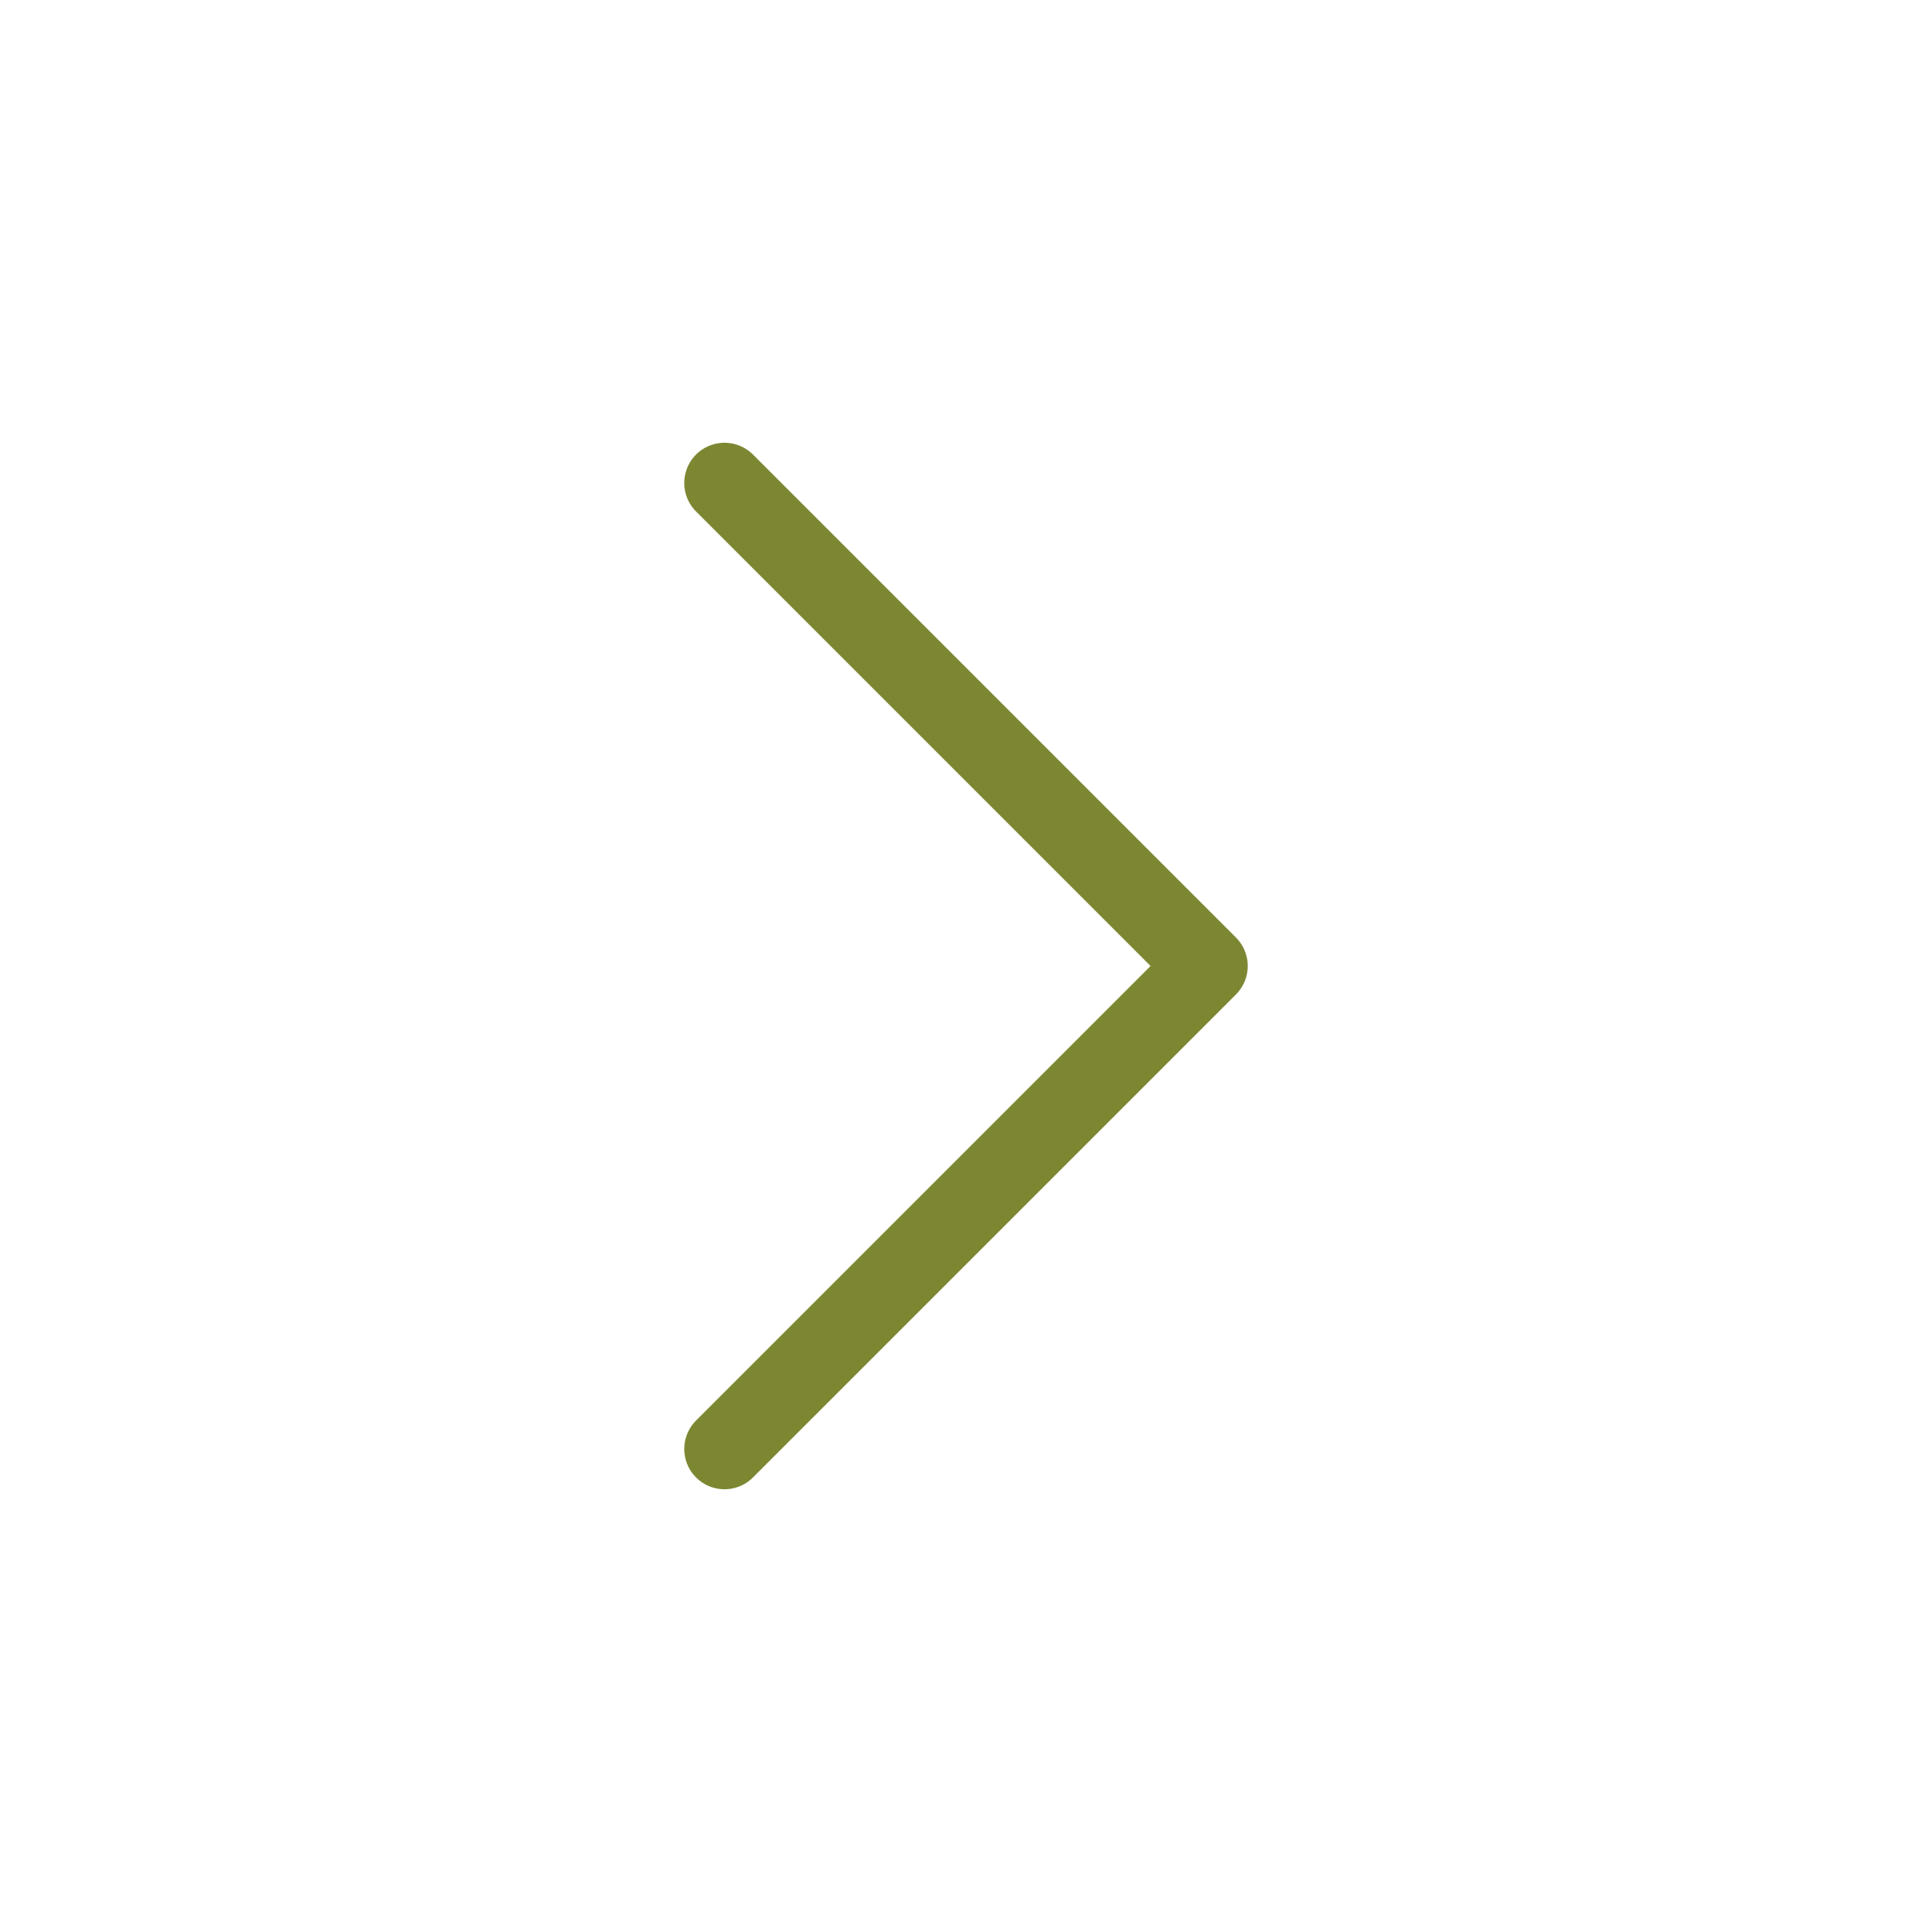
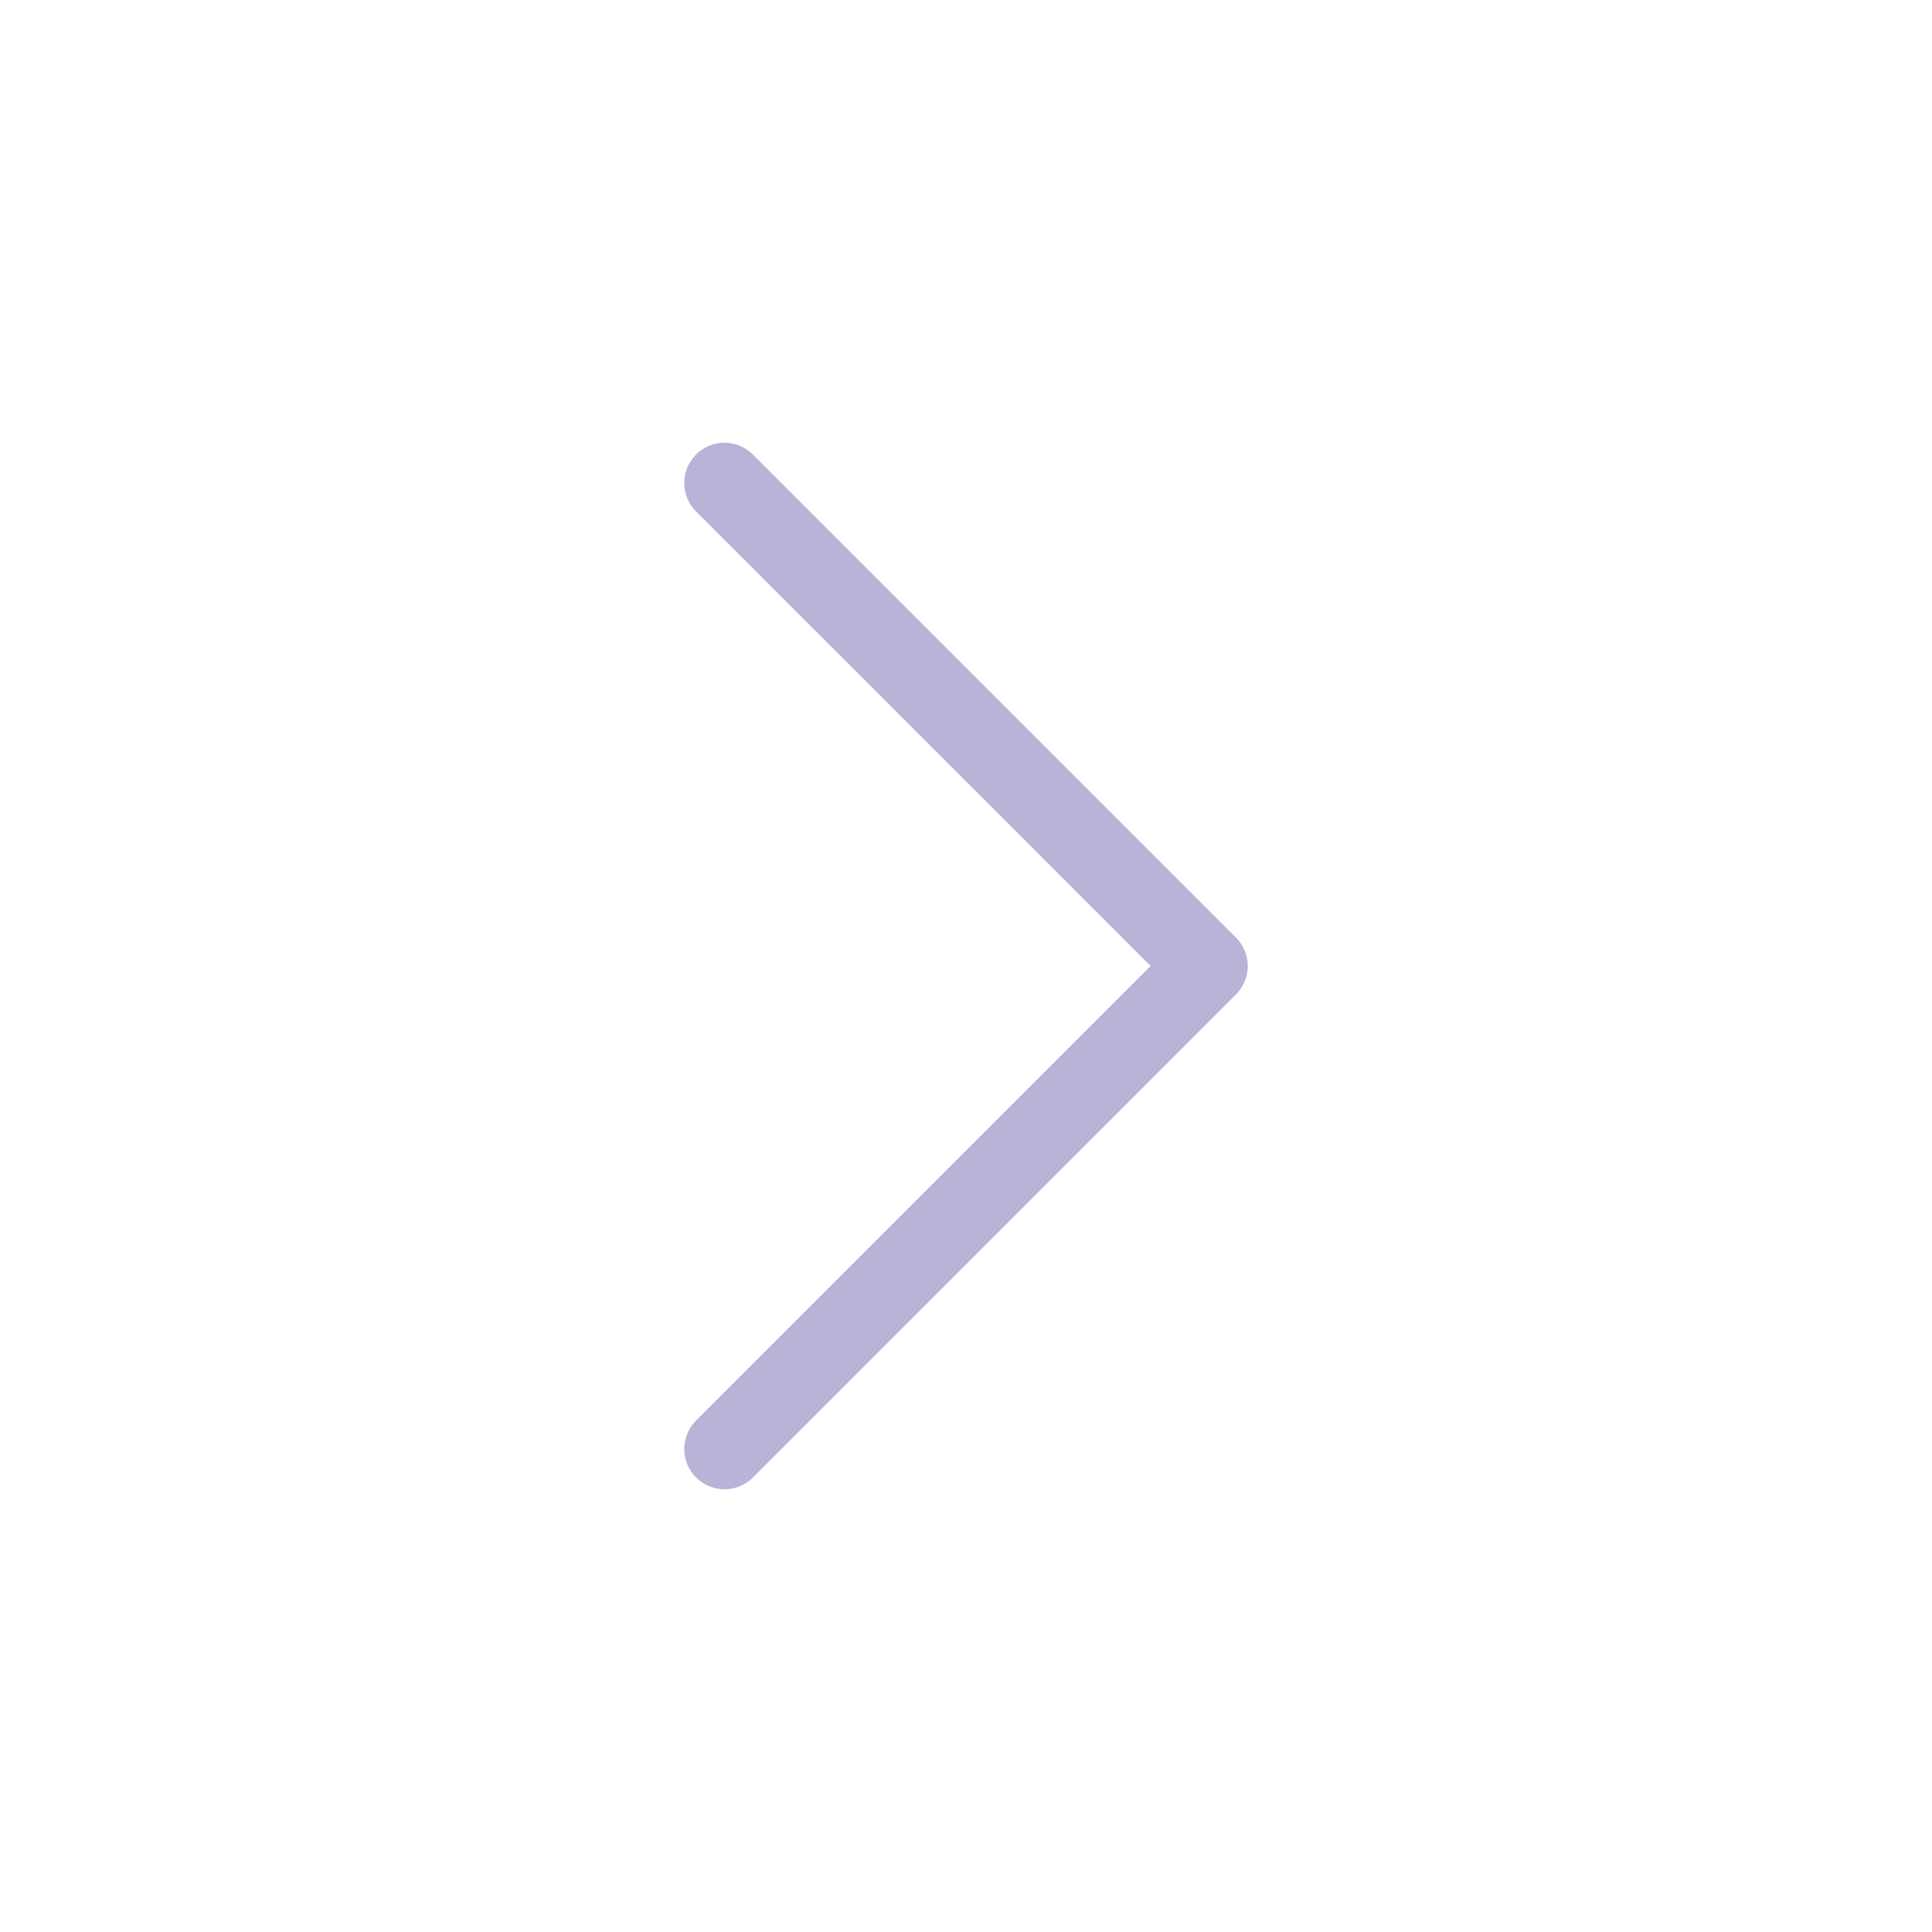
<svg xmlns="http://www.w3.org/2000/svg" width="24" height="24" viewBox="0 0 24 24" fill="none">
  <g id="chevron-right">
-     <path id="Icon" d="M9 6L15 12L9 18" stroke="#7D8732" stroke-linecap="round" stroke-linejoin="round" />
+     <path id="Icon" d="M9 6L15 12L9 18" stroke="#B9B3D8" stroke-linecap="round" stroke-linejoin="round" />
  </g>
</svg>
